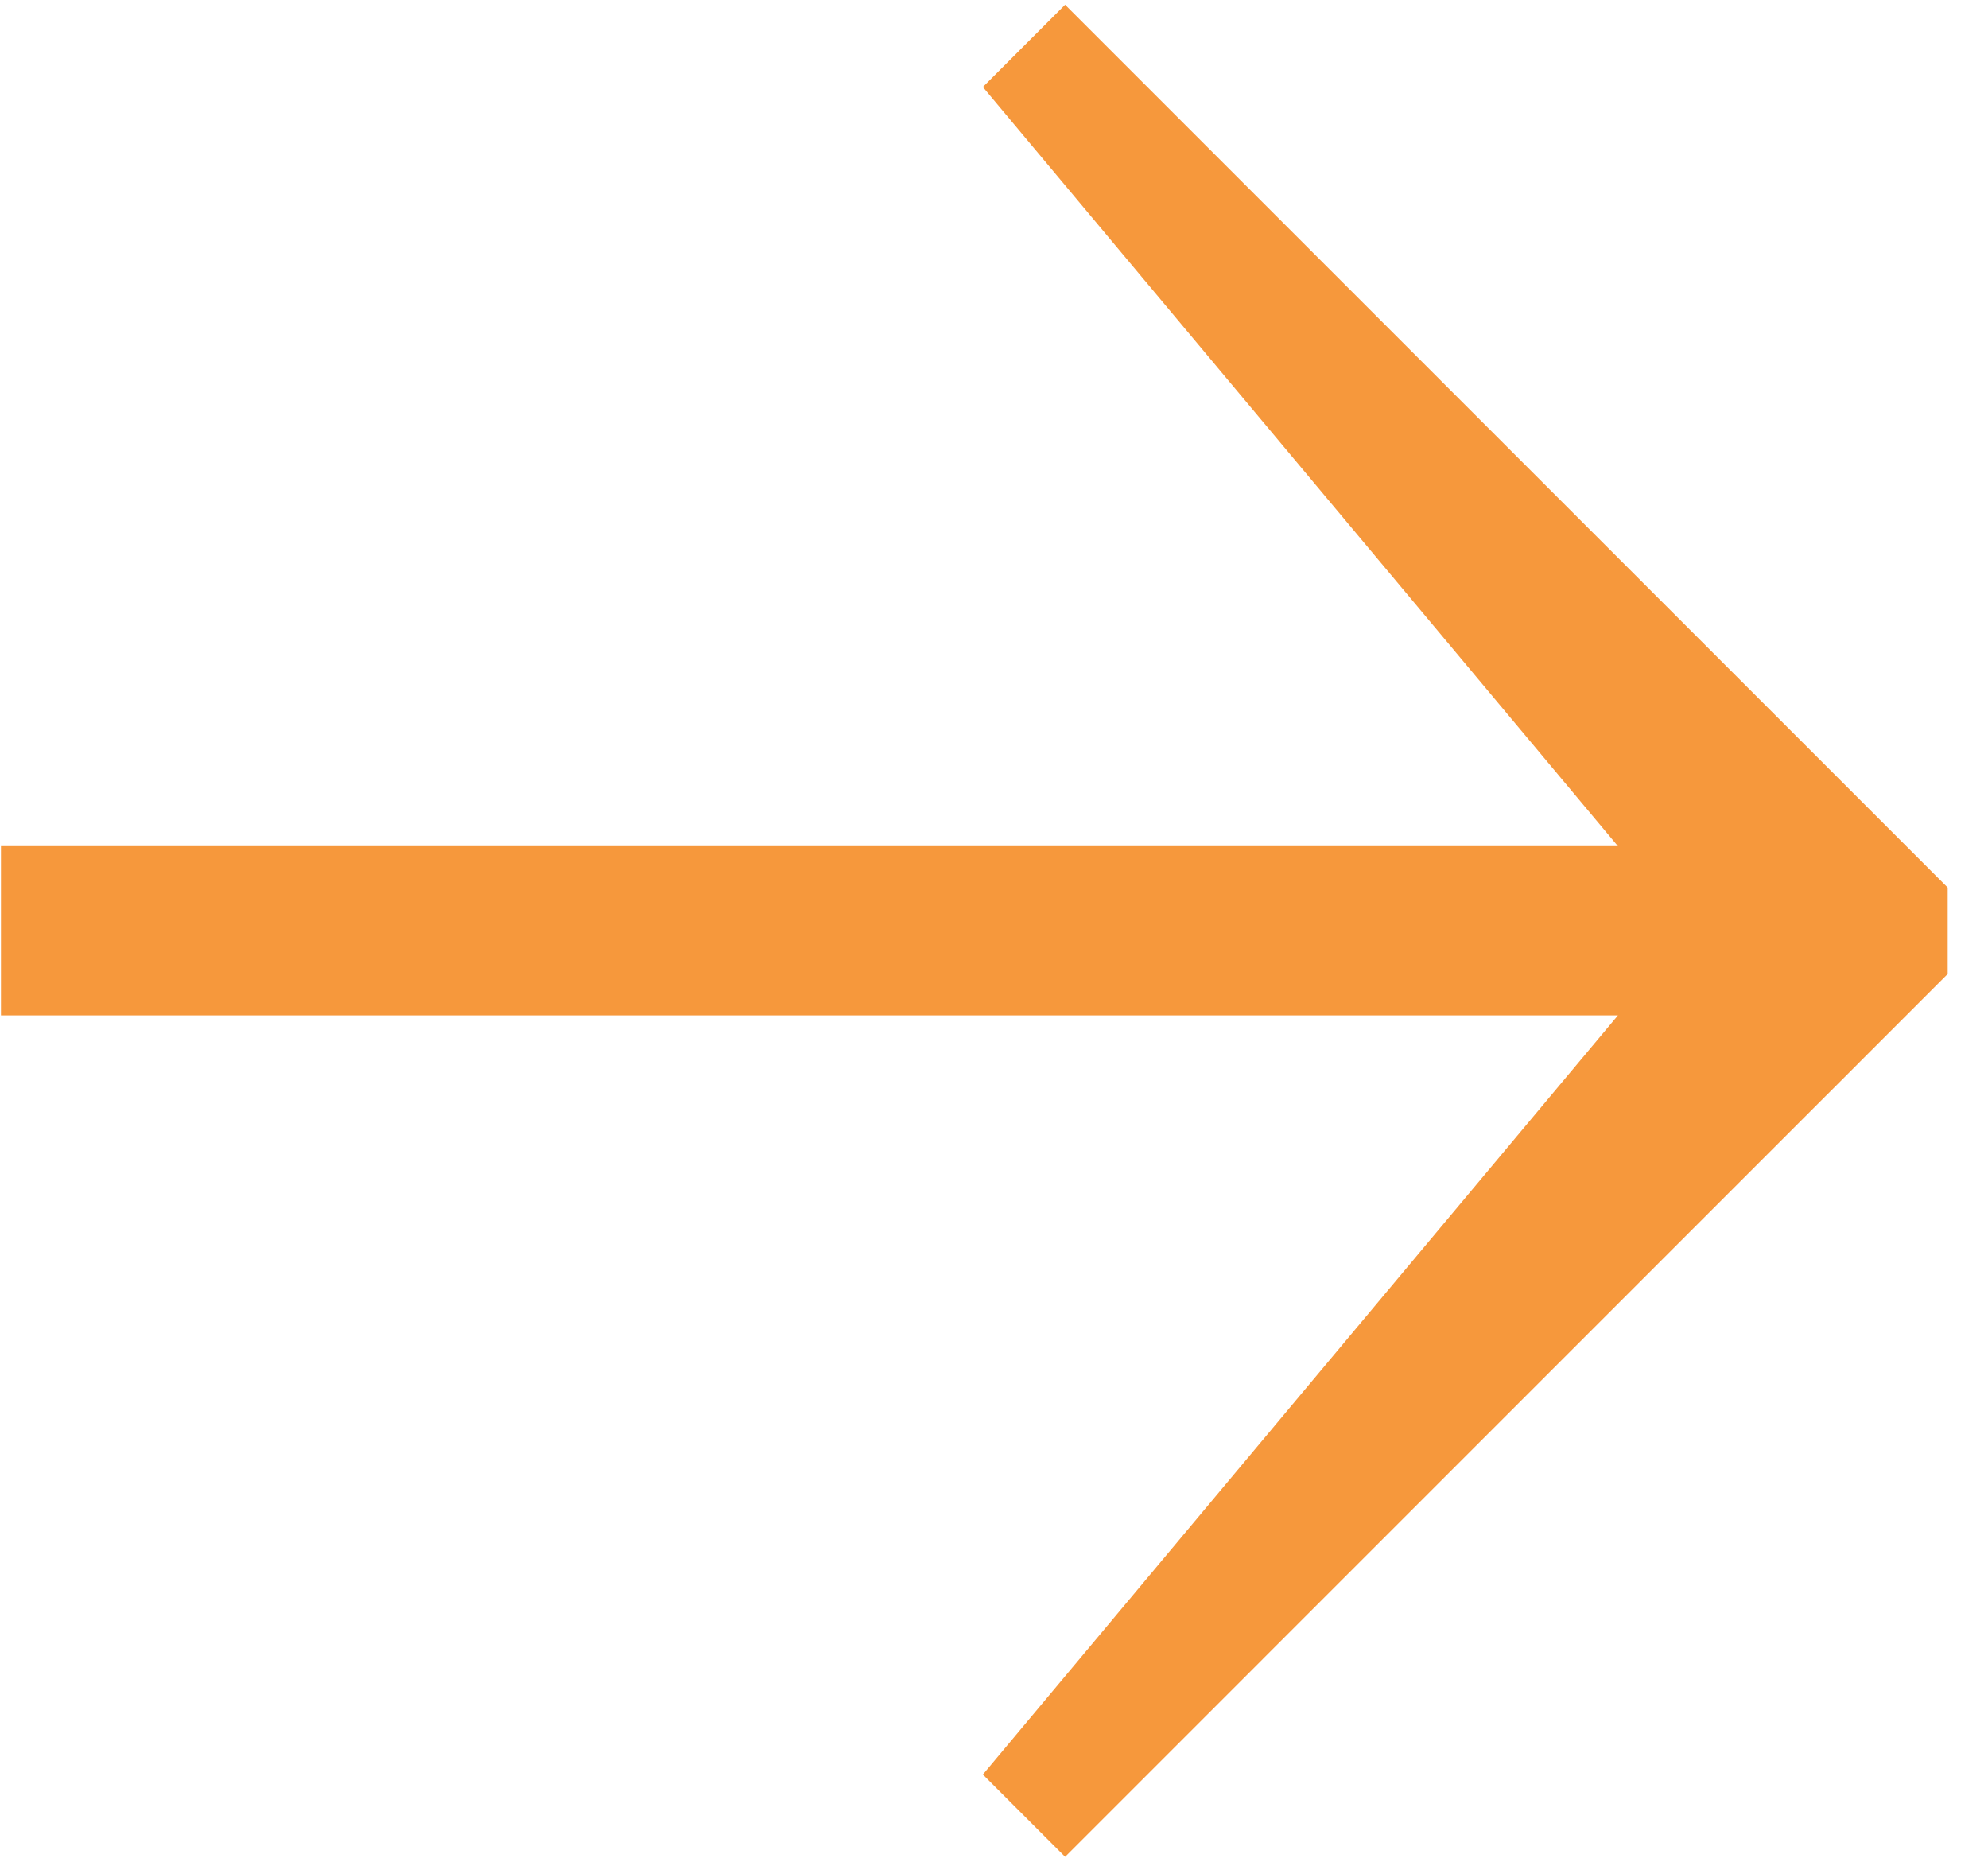
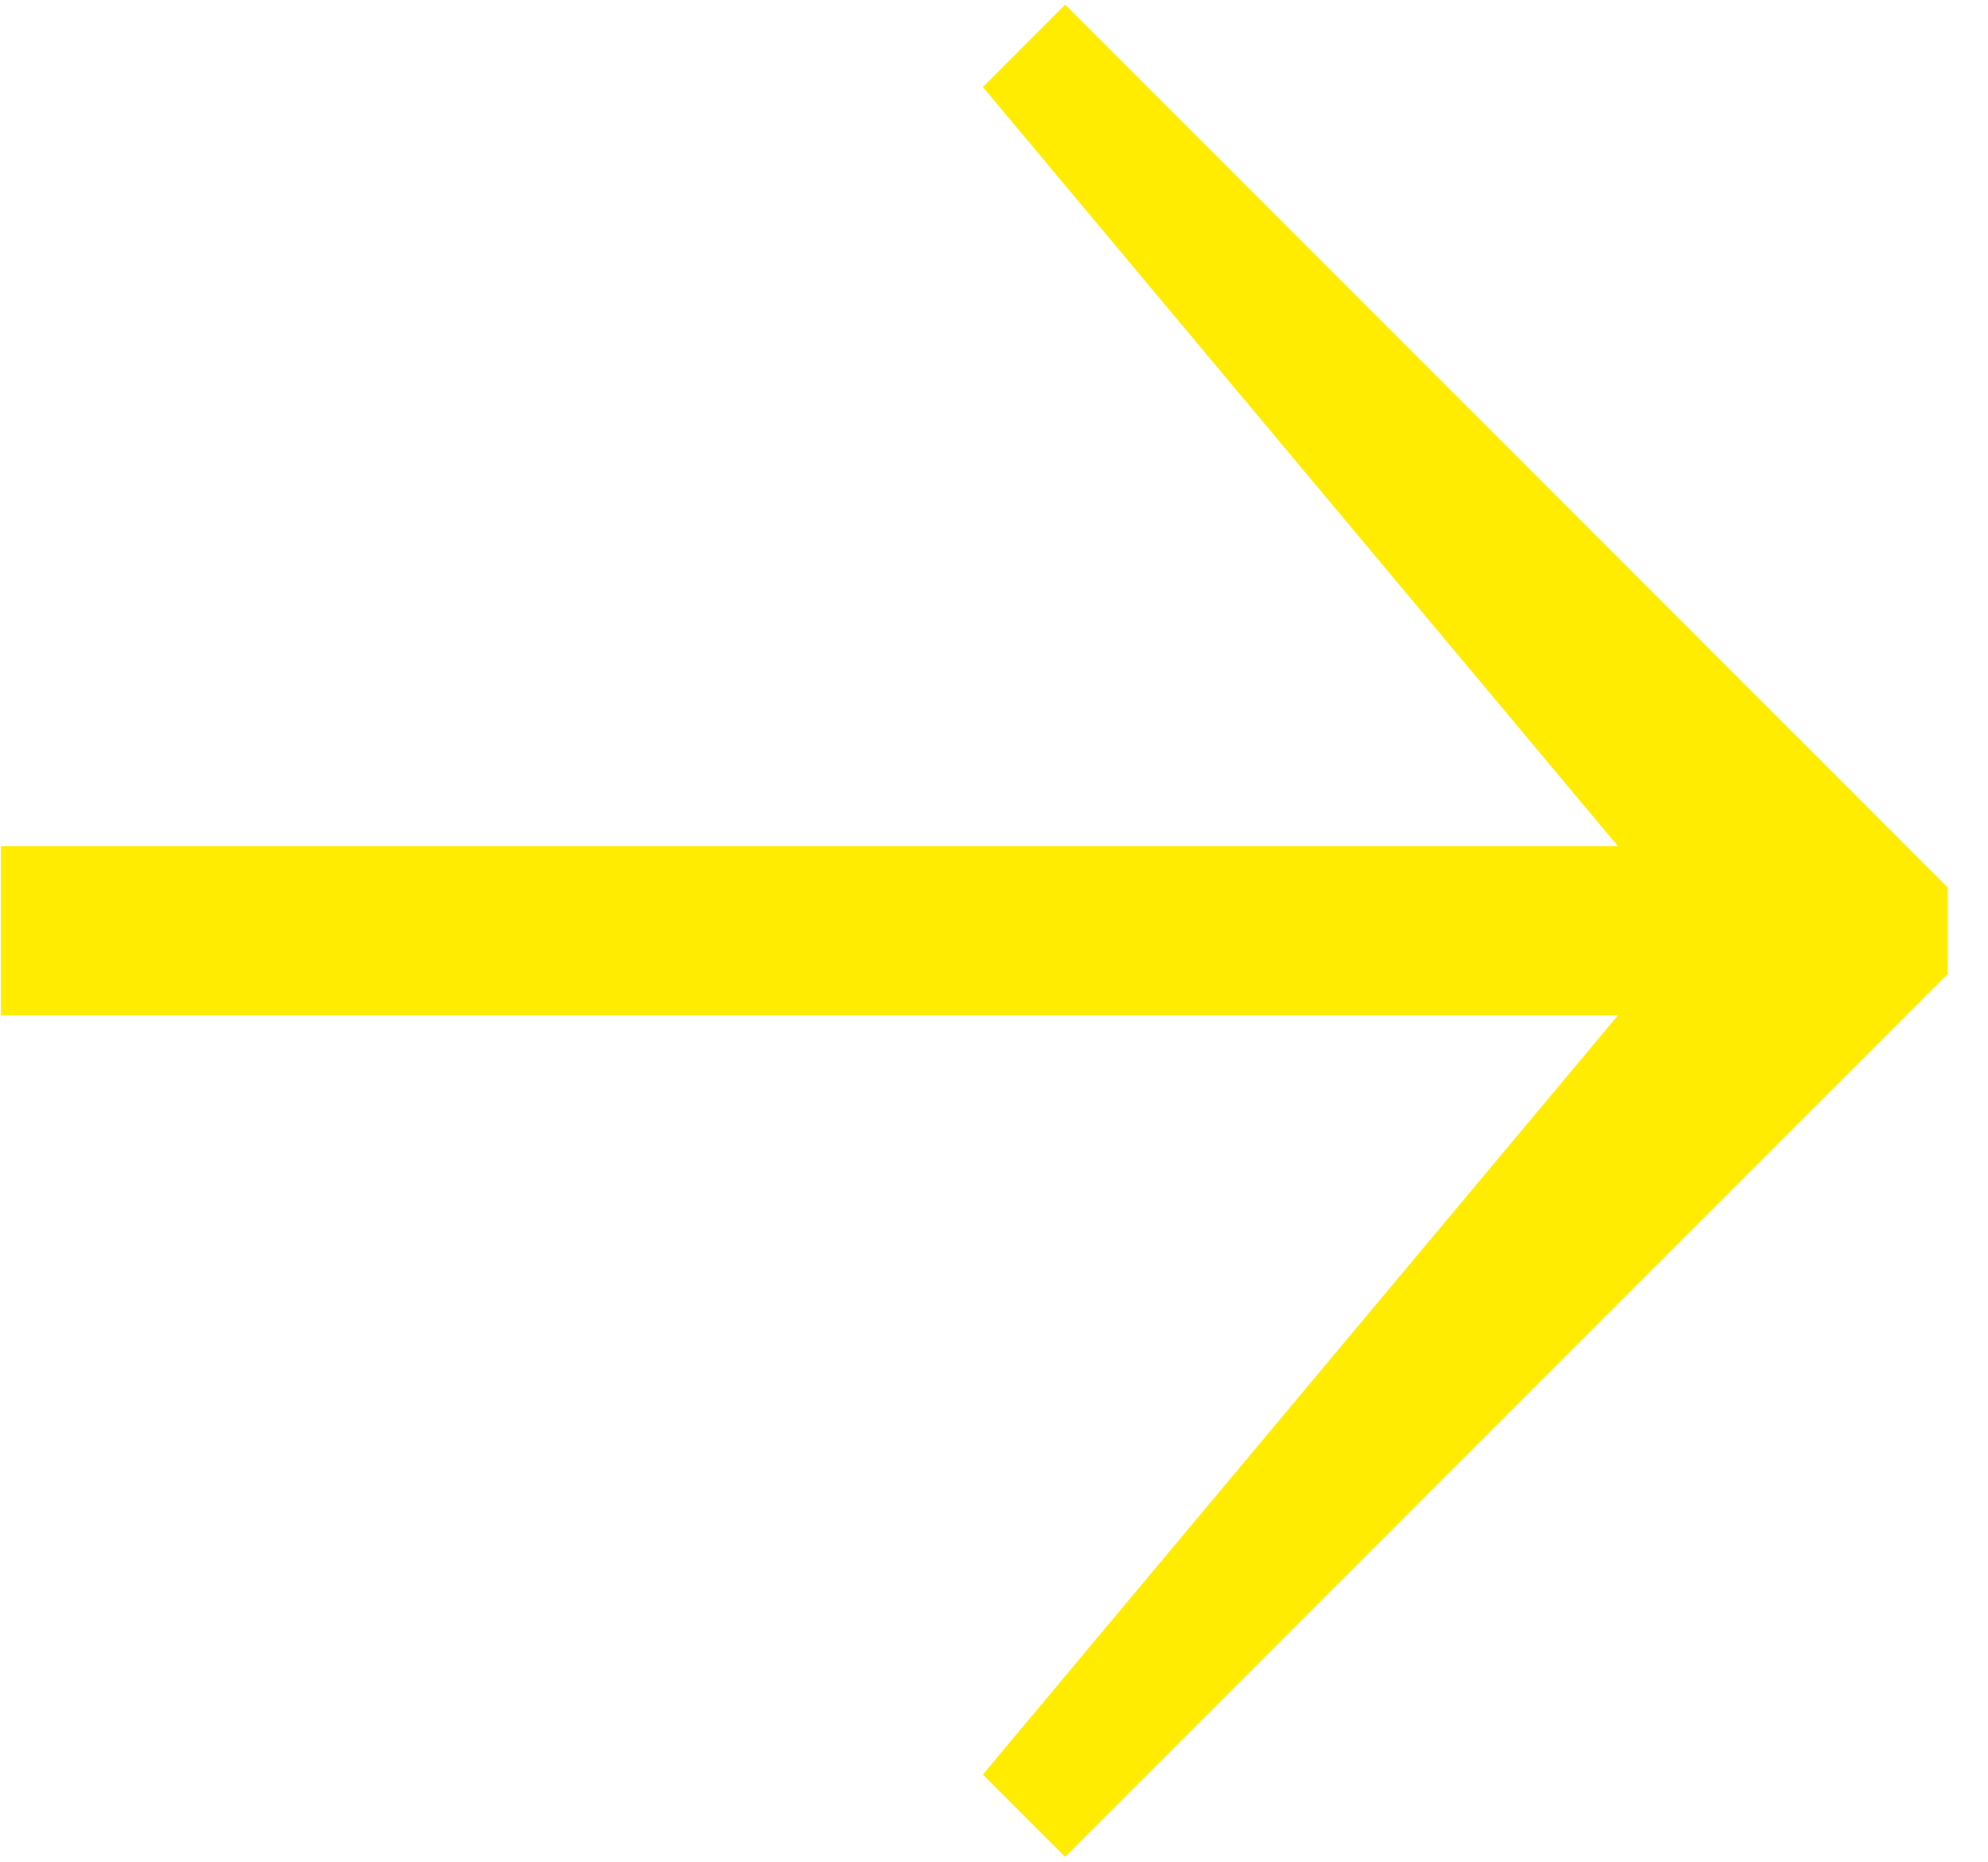
<svg xmlns="http://www.w3.org/2000/svg" width="47px" height="44px" viewBox="0 0 47 44" version="1.1">
  <defs />
  <g id="Page-1" stroke="none" stroke-width="1" fill="none" fill-rule="evenodd">
-     <path d="M46.047,20.979 L25.181,0.112 L23.237,2.057 L38.251,20 L0.023,20 L0.023,24 L38.251,24 L23.237,41.943 L25.181,43.888 L43.179,25.889 L43.179,25.89 L46.047,23.021 L46.047,20.979" fill="#f6983c" />
+     <path d="M46.047,20.979 L25.181,0.112 L23.237,2.057 L38.251,20 L0.023,20 L0.023,24 L38.251,24 L23.237,41.943 L25.181,43.888 L43.179,25.889 L43.179,25.89 L46.047,23.021 L46.047,20.979" fill="#FFEC00" />
  </g>
</svg>
